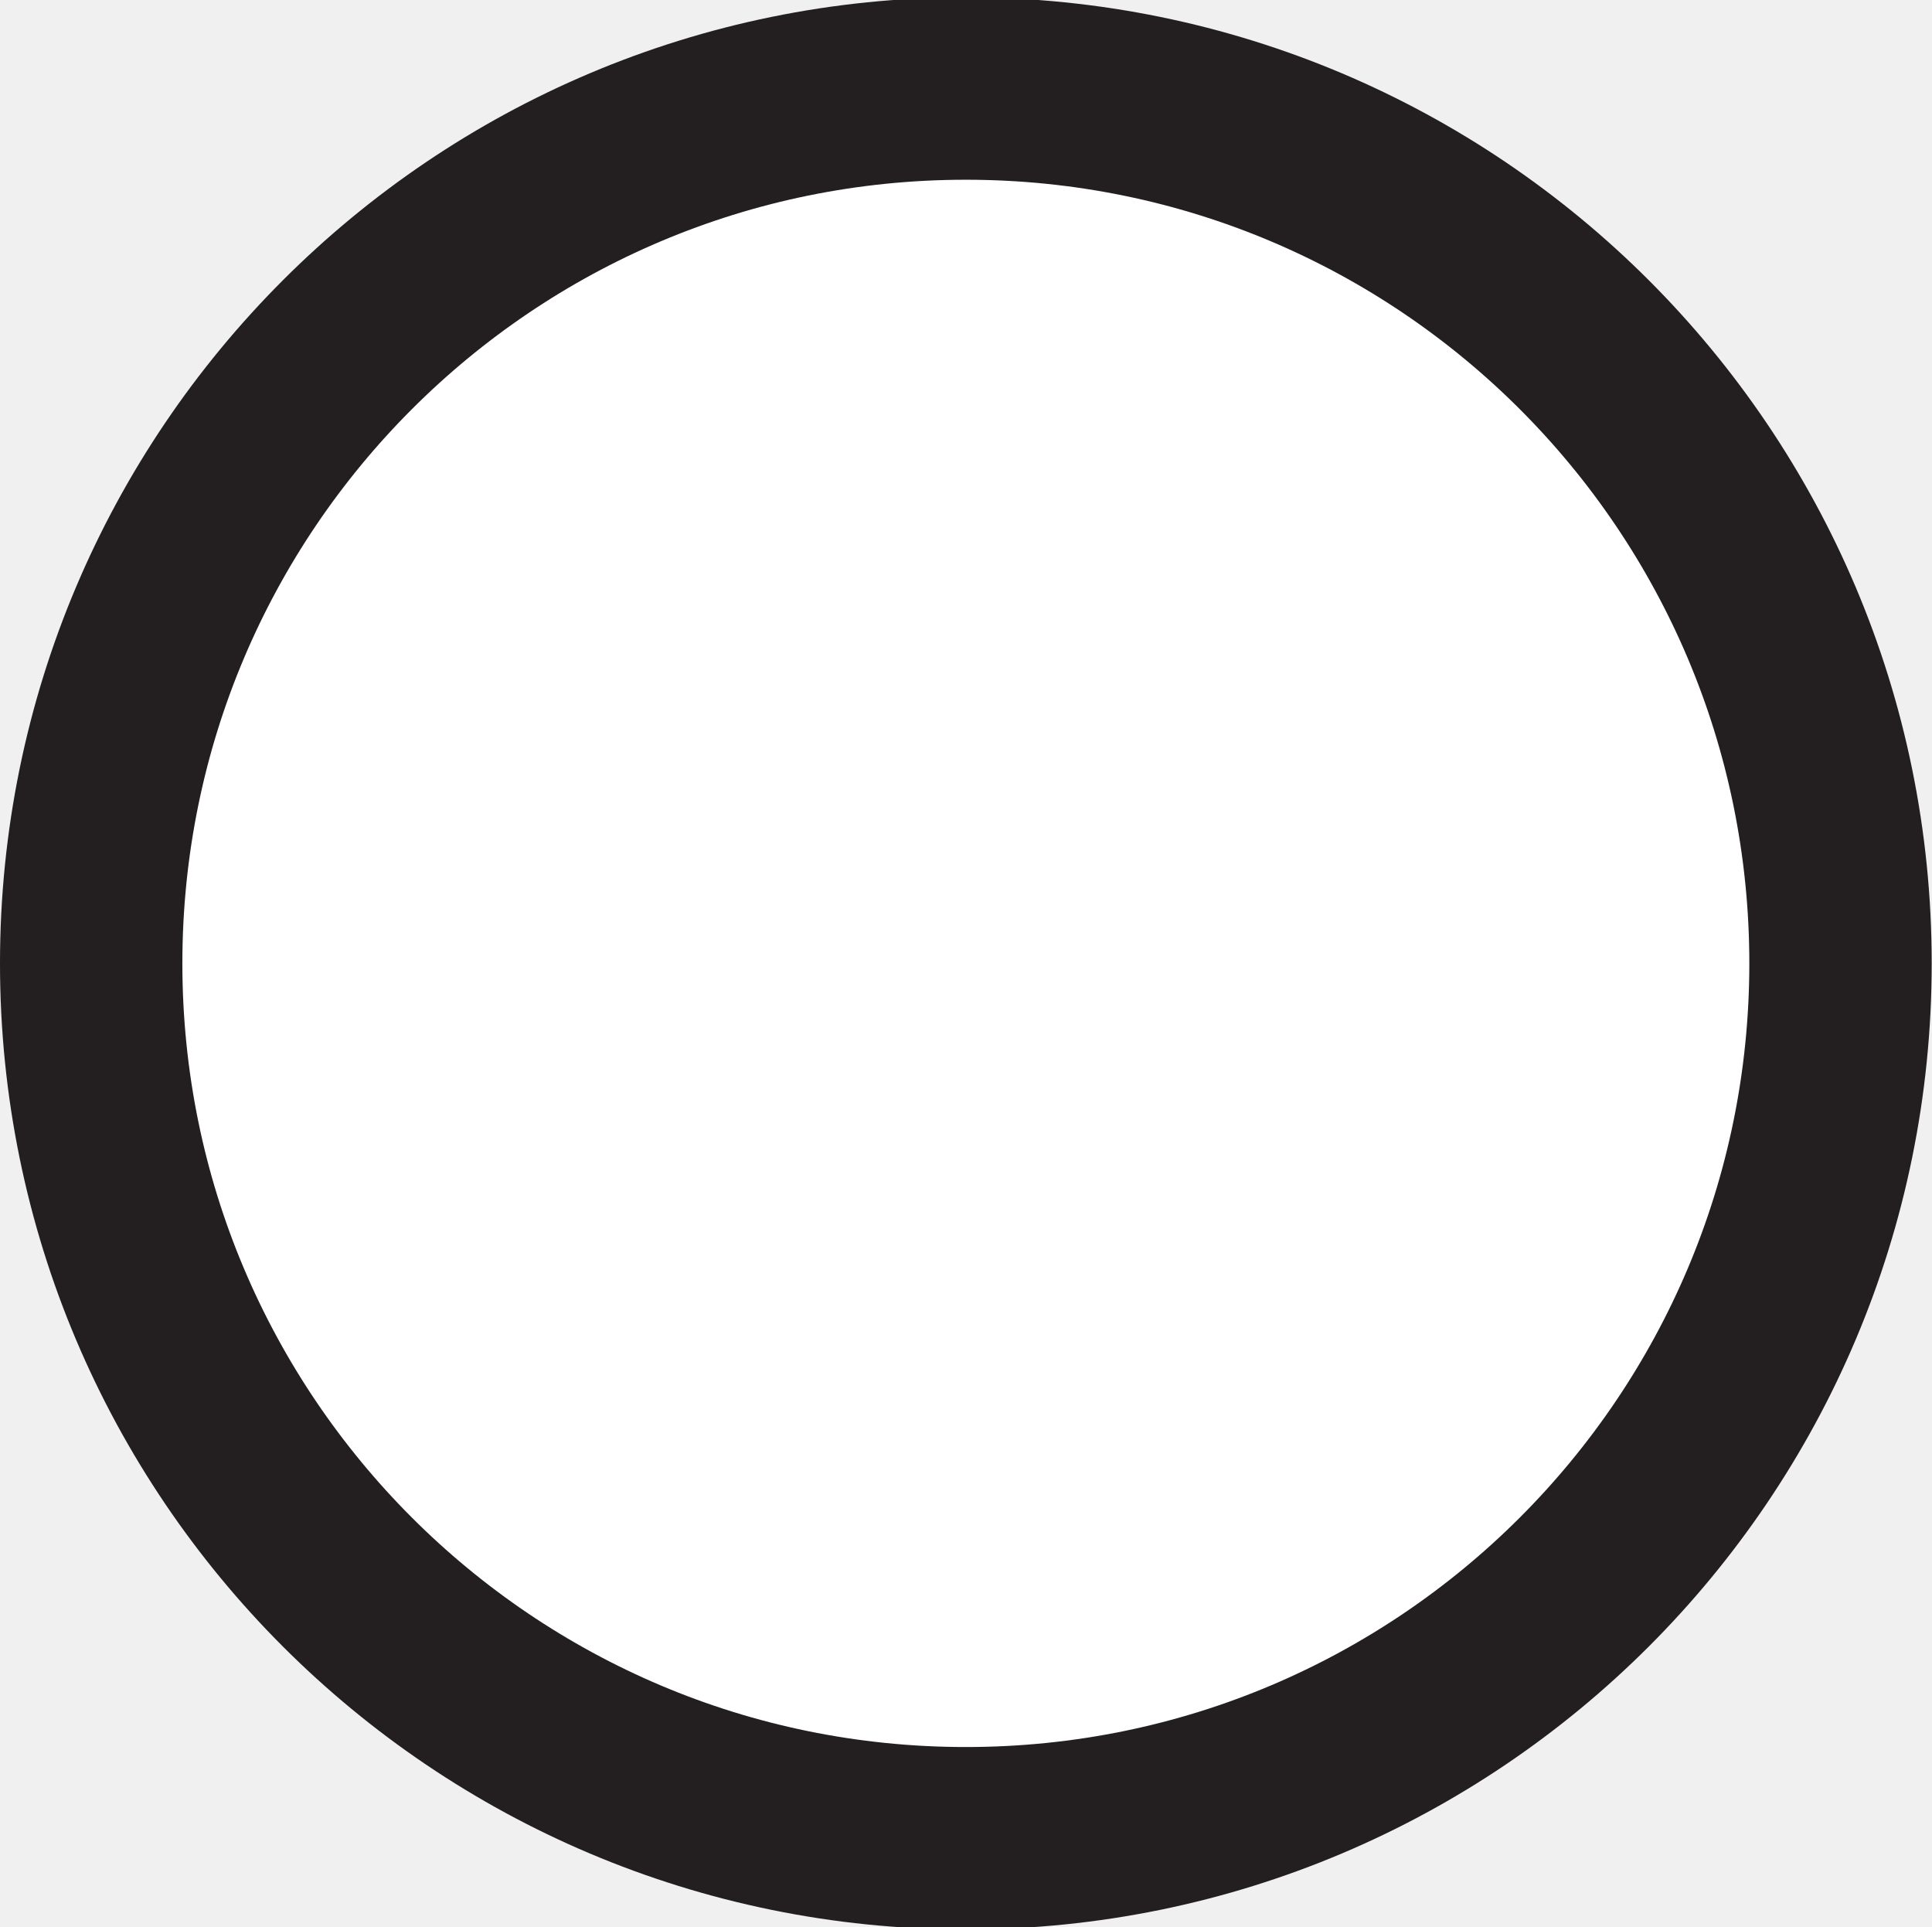
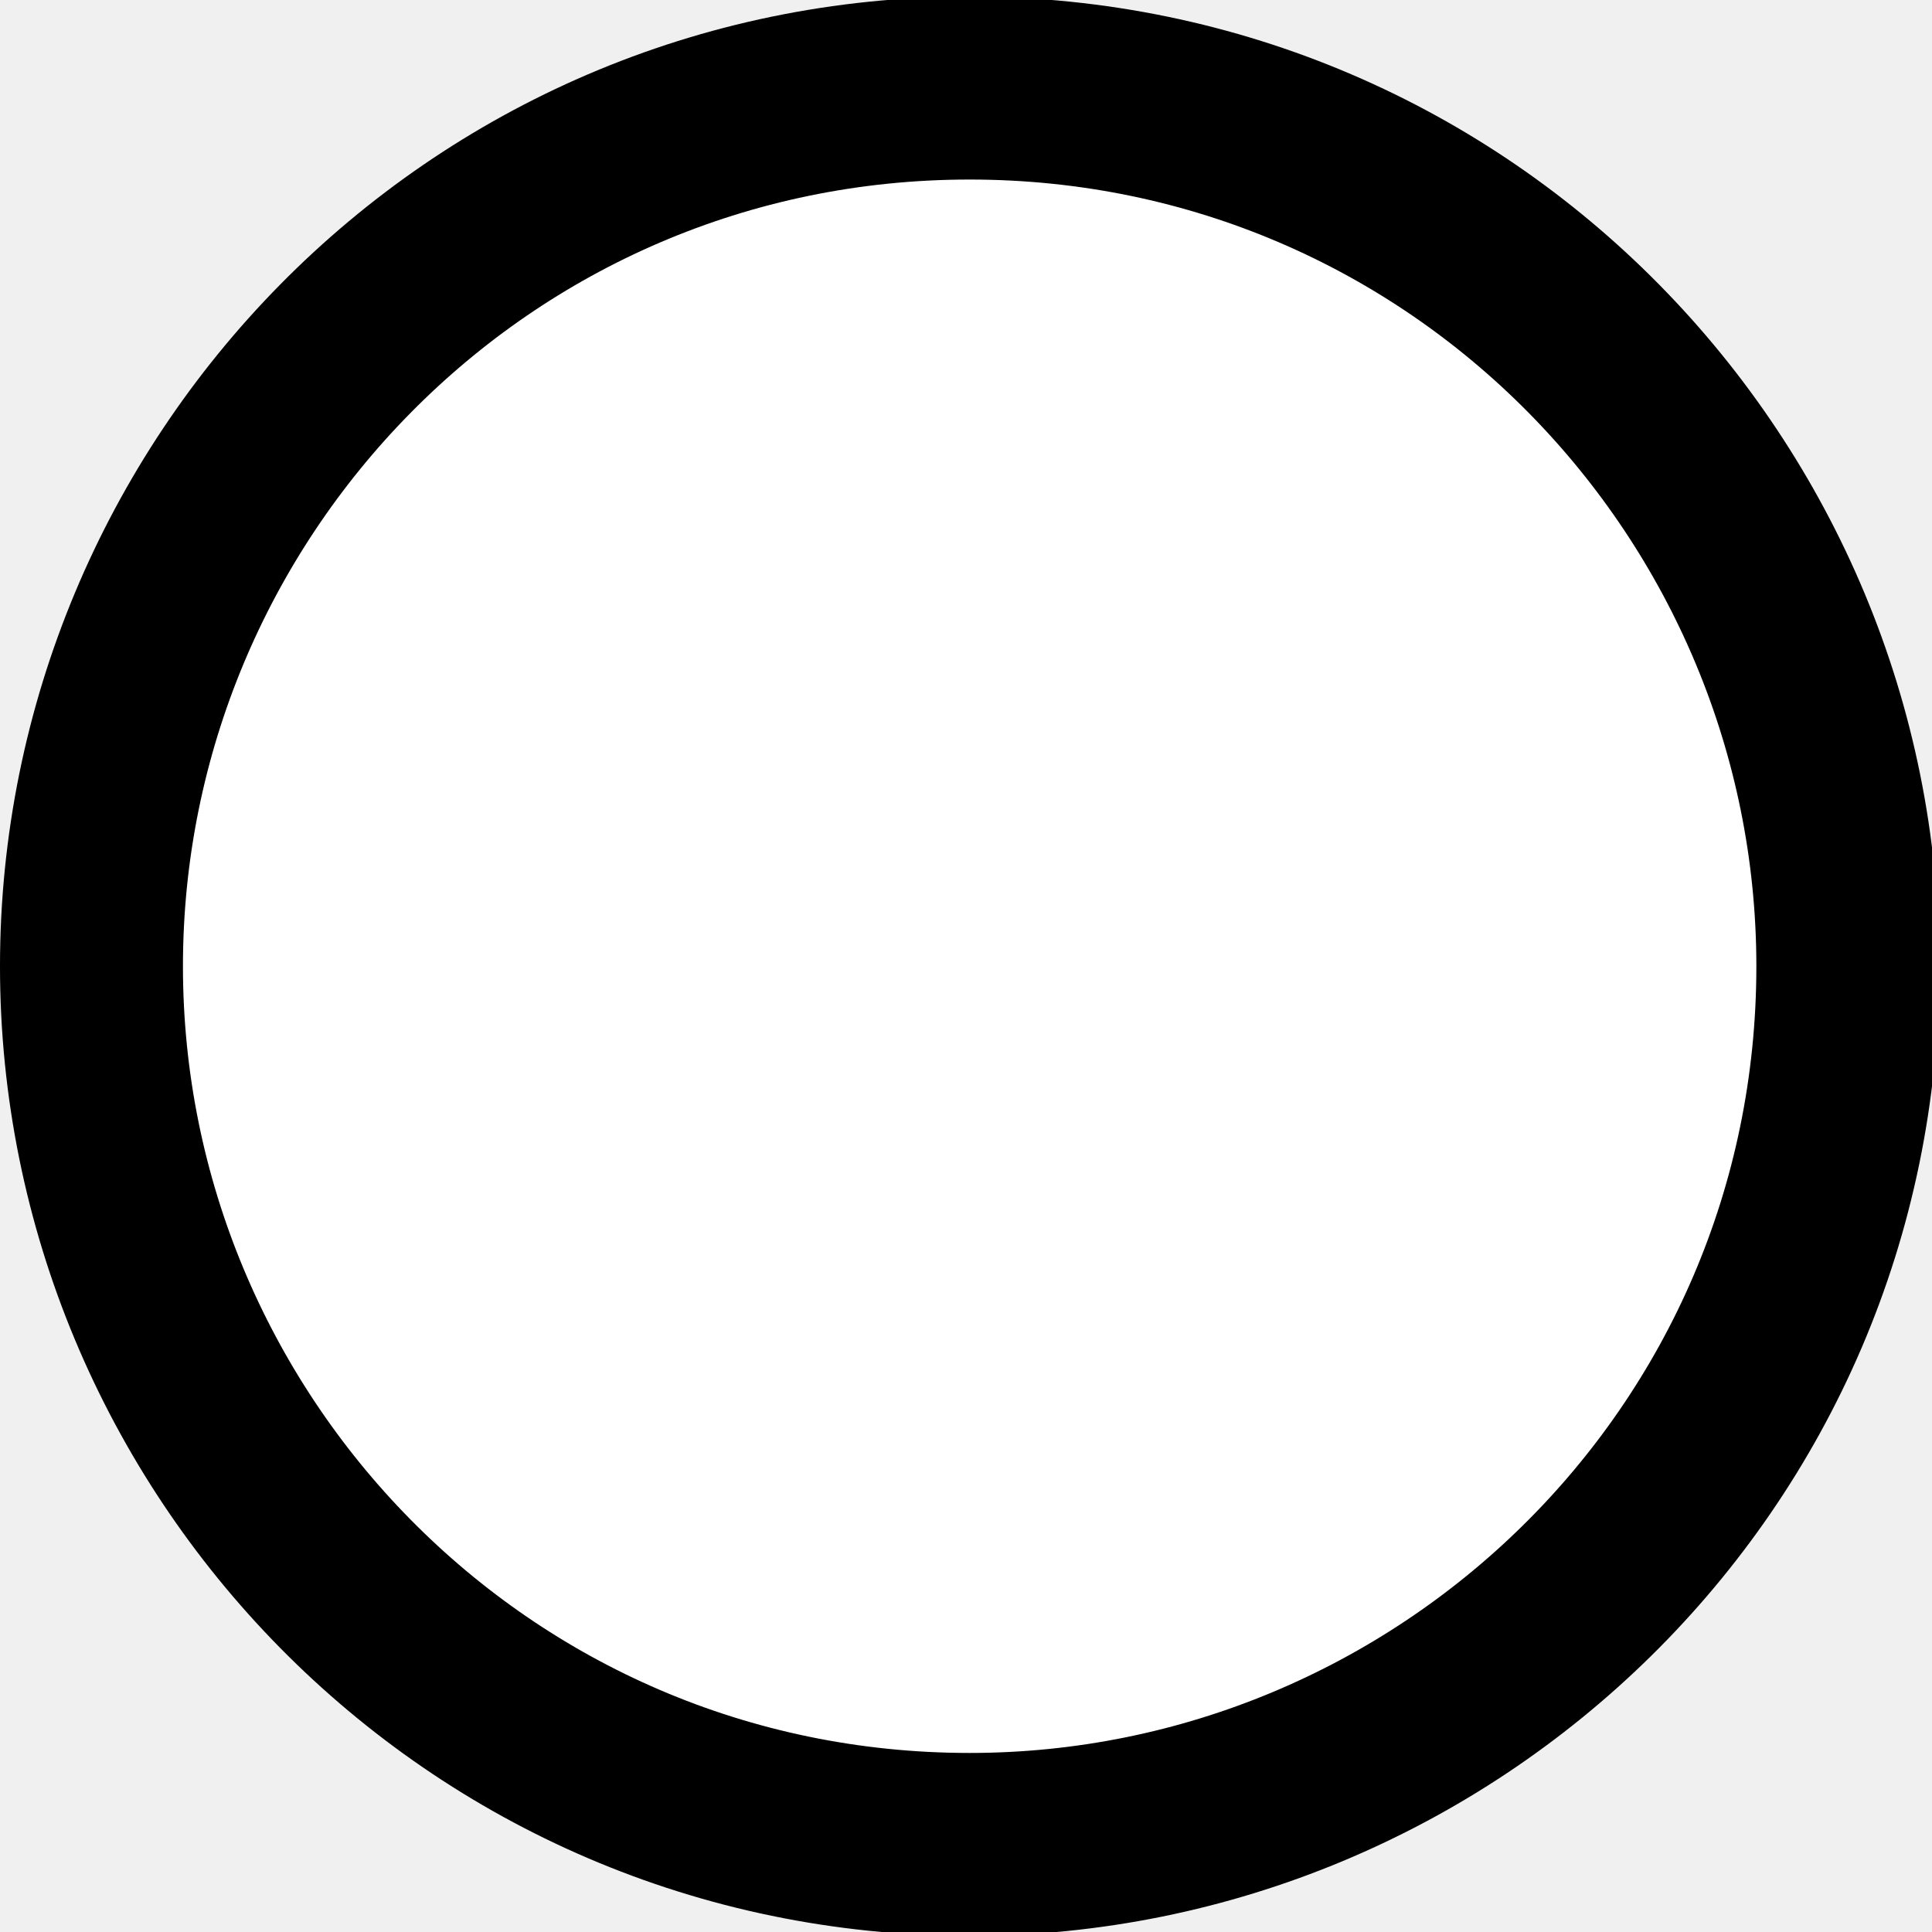
- <svg xmlns="http://www.w3.org/2000/svg" width="13.242" height="13.203" id="svg4727" version="1.1">
-   <defs id="defs4729">
-     <clipPath id="clipPath3831" clipPathUnits="userSpaceOnUse">
-       <path id="path3833" d="m 47.861,288.729 323.536,0 0,109.84 -323.536,0 0,-109.84 z" />
+ <svg xmlns="http://www.w3.org/2000/svg" width="13.2" height="13.2" version="1.1">
+   <defs>
+     <clipPath clipPathUnits="userSpaceOnUse">
+       <path d="m47.9 288.7 323.5 0 0 109.8-323.5 0 0-109.8z" />
    </clipPath>
  </defs>
-   <g id="layer1" transform="translate(-293.38,-454.332)">
-     <g id="g3827" transform="matrix(1.25,0,0,-1.25,109.5181,831.59)">
-       <g id="g3829" clip-path="url(#clipPath3831)">
-         <g id="g3835" transform="translate(147.5895,296.5251)">
-           <path d="m 0,0 c 0,-2.649 2.147,-4.796 4.796,-4.796 2.649,0 4.796,2.147 4.796,4.796 0,2.649 -2.147,4.796 -4.796,4.796 C 2.147,4.796 0,2.649 0,0" style="fill:#ffffff;fill-opacity:1;fill-rule:nonzero;stroke:none" id="path3837" />
+   <g transform="translate(-293.38,-454.332)">
+     <g transform="matrix(1.25,0,0,-1.25,109.5181,831.59)">
+       <g clip-path="url(#clipPath3831)">
+         <g transform="translate(147.5895,296.5251)">
+           <path d="m0 0c0-2.6 2.1-4.8 4.8-4.8 2.6 0 4.8 2.1 4.8 4.8 0 2.6-2.1 4.8-4.8 4.8C2.1 4.8 0 2.6 0 0" fill="#fff" />
        </g>
-         <g id="g3839" transform="translate(147.5895,296.5251)">
-           <path d="m 0,0 c 0,-2.649 2.147,-4.796 4.796,-4.796 2.649,0 4.796,2.147 4.796,4.796 0,2.649 -2.147,4.796 -4.796,4.796 C 2.147,4.796 0,2.649 0,0 z" style="fill:none;stroke:#231f20;stroke-width:1;stroke-linecap:butt;stroke-linejoin:miter;stroke-miterlimit:4;stroke-opacity:1;stroke-dasharray:none" id="path3841" />
+         <g transform="translate(147.5895,296.5251)">
+           <path d="m0 0c0-2.6 2.1-4.8 4.8-4.8 2.6 0 4.8 2.1 4.8 4.8 0 2.6-2.1 4.8-4.8 4.8C2.1 4.8 0 2.6 0 0z" style="fill:none;stroke:#000" />
        </g>
      </g>
    </g>
  </g>
</svg>
